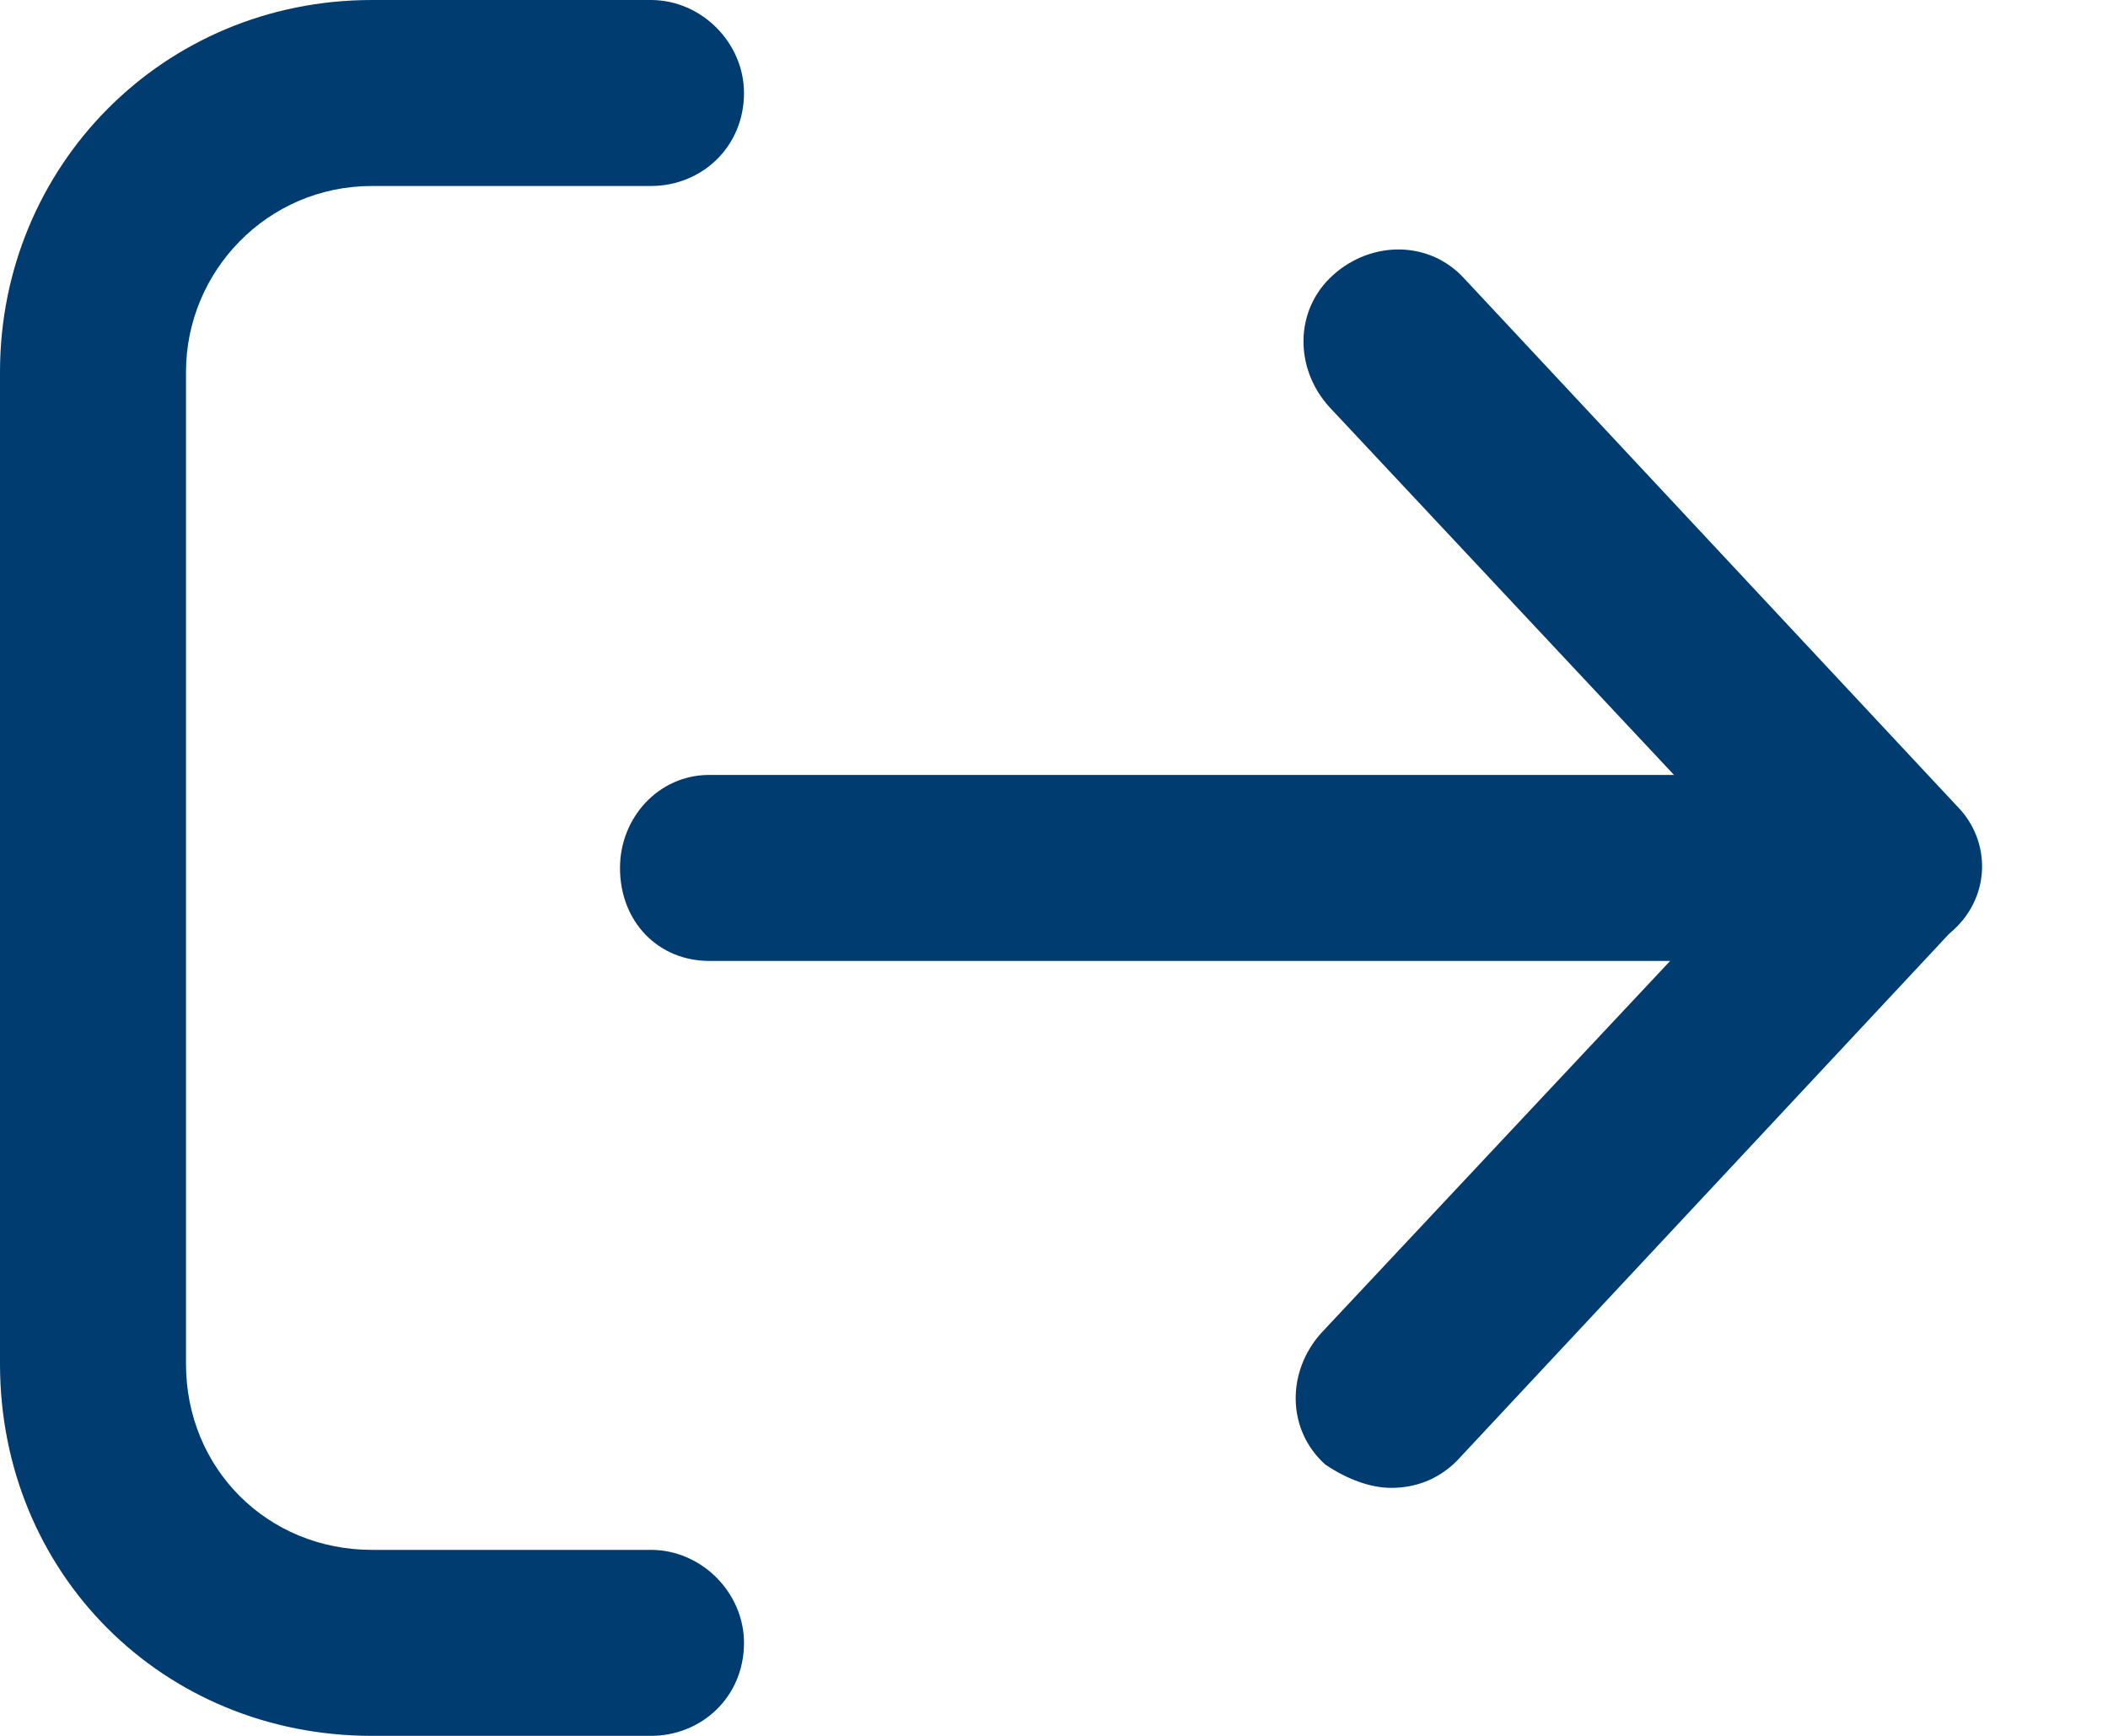
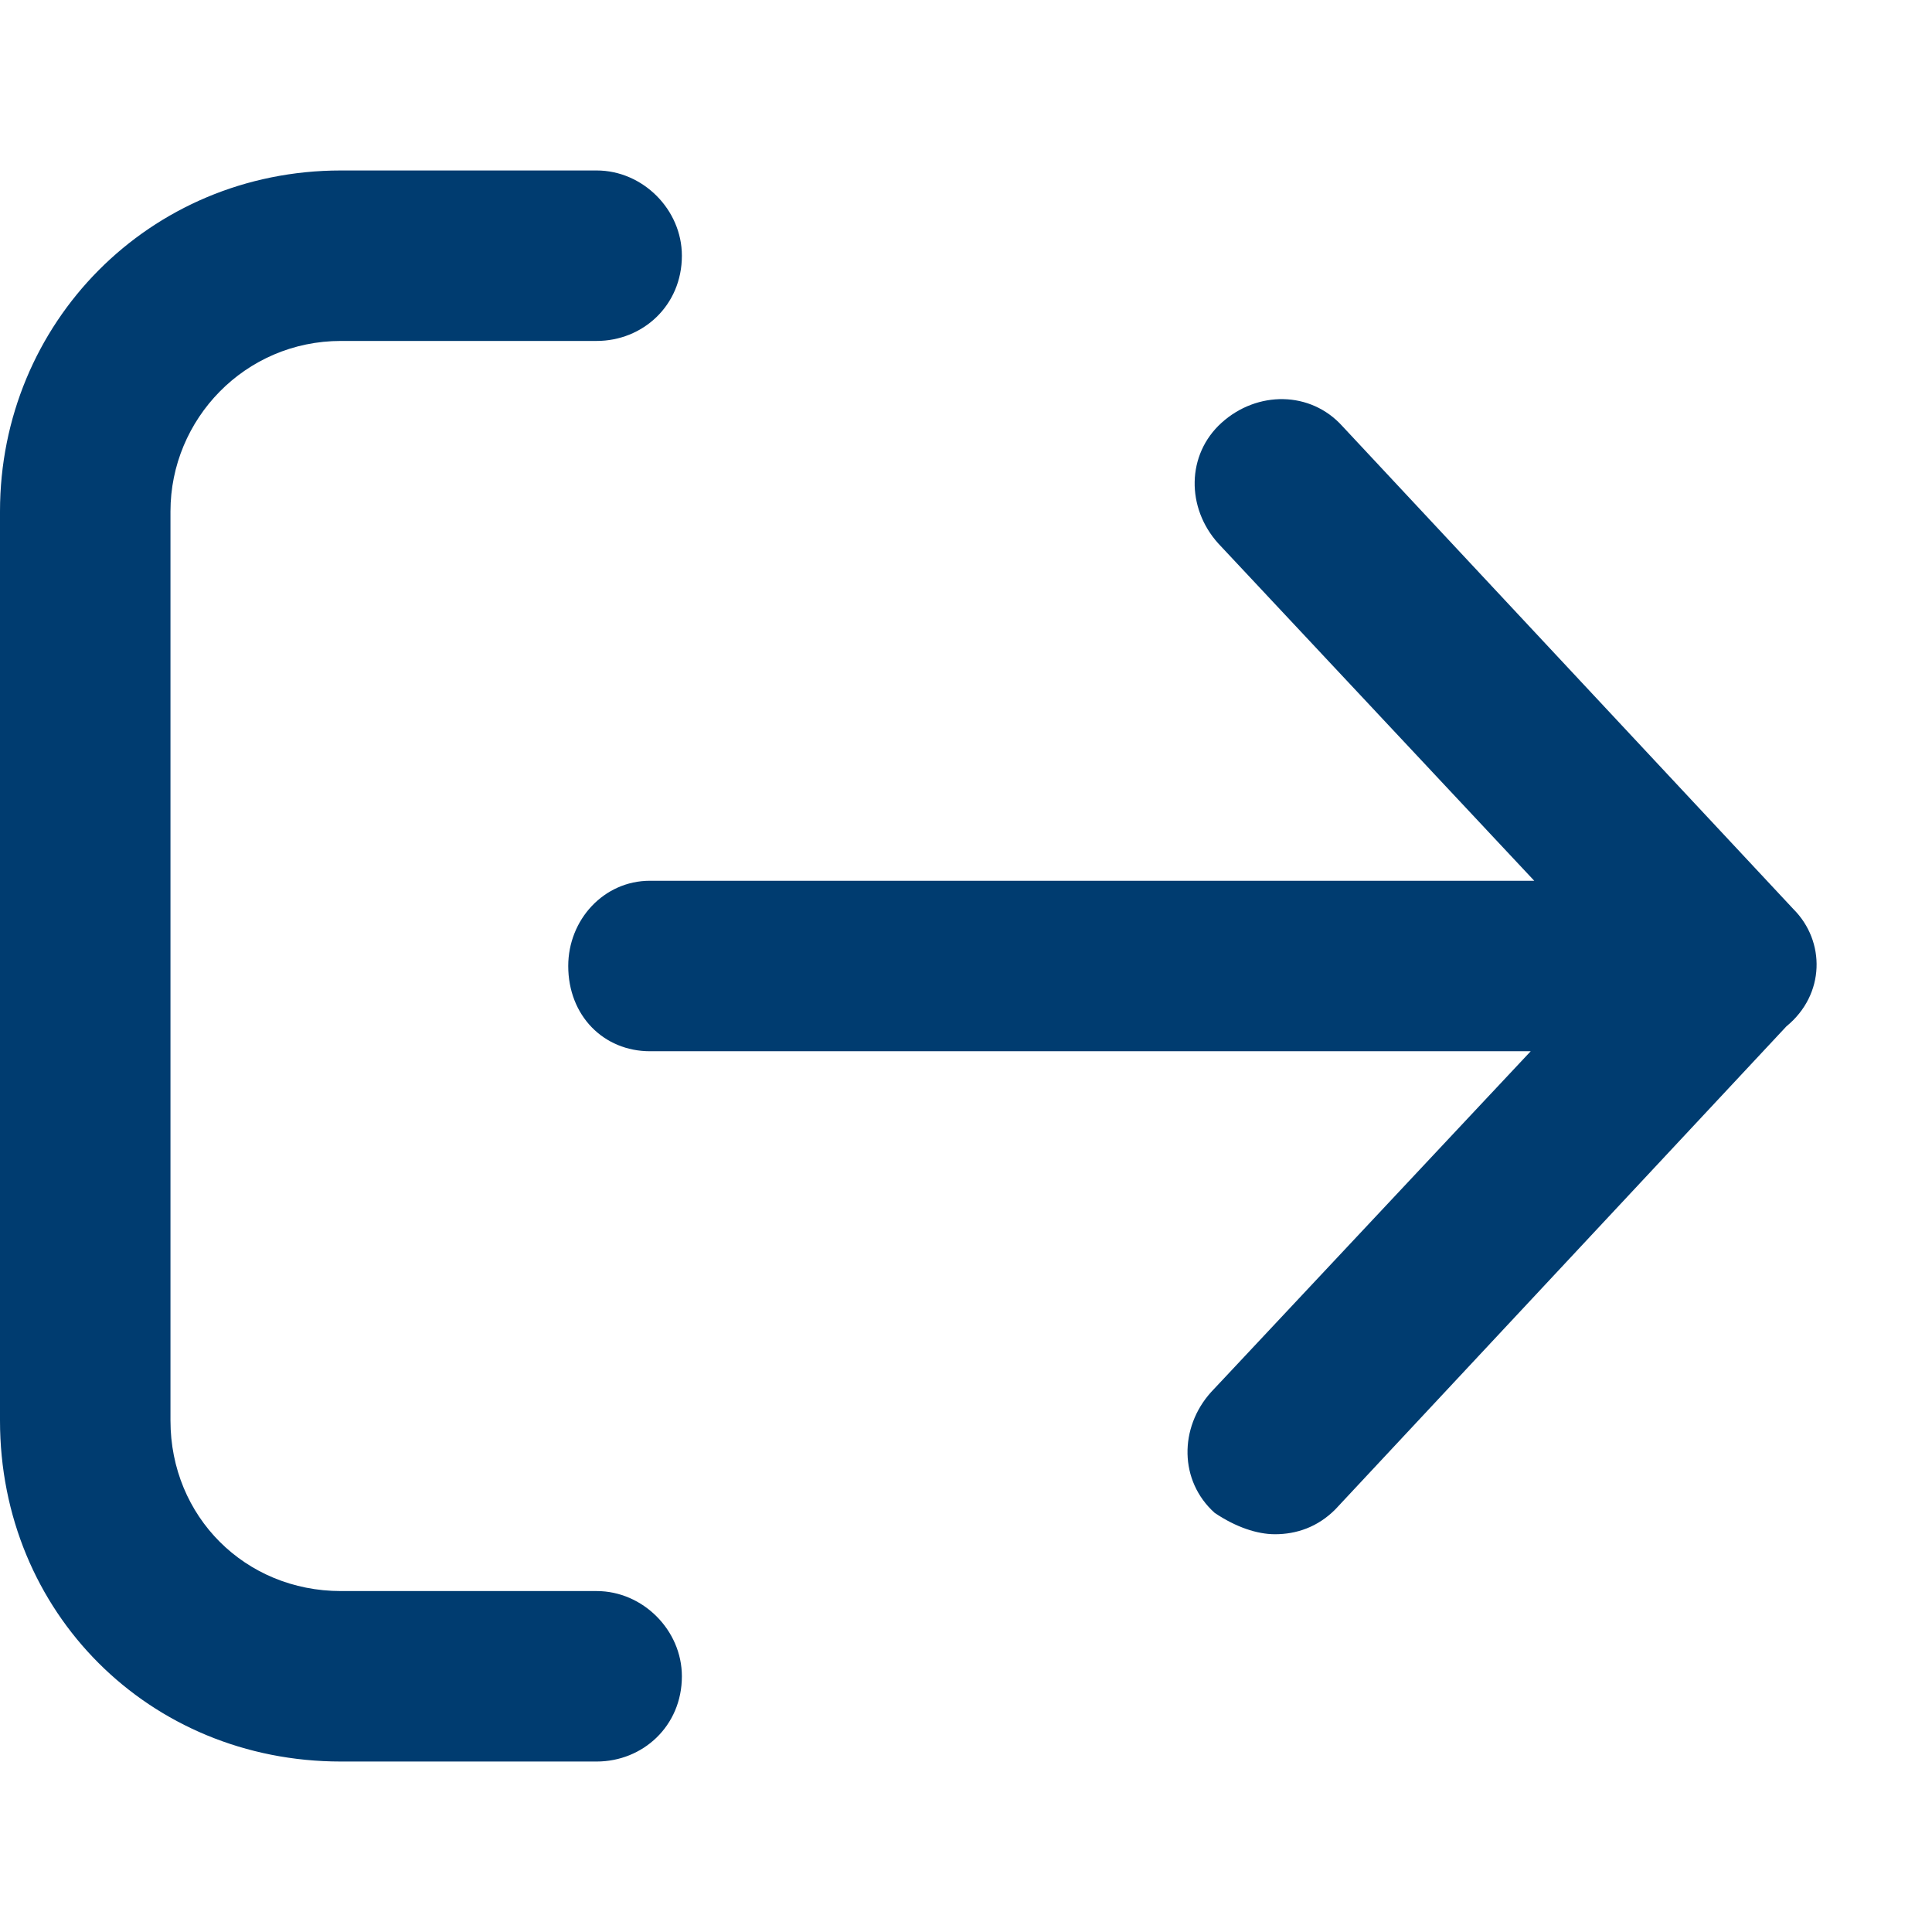
- <svg xmlns="http://www.w3.org/2000/svg" width="17" height="14" viewBox="0 0 17 14" fill="none">
+ <svg xmlns="http://www.w3.org/2000/svg" width="16" height="16" viewBox="0 0 17 14" fill="none">
  <path d="M6 13.25C6 13.688 5.656 14 5.25 14H3C1.312 14 0 12.688 0 11V3C0 1.344 1.312 0 3 0H5.25C5.656 0 6 0.344 6 0.75C6 1.188 5.656 1.5 5.25 1.5H3C2.156 1.5 1.5 2.188 1.5 3V11C1.5 11.844 2.156 12.5 3 12.5H5.25C5.656 12.5 6 12.844 6 13.25ZM15.781 6.5L11.812 2.25C11.531 1.938 11.062 1.938 10.75 2.219C10.438 2.5 10.438 2.969 10.719 3.281L13.5 6.25H5.719C5.312 6.25 5 6.594 5 7C5 7.438 5.312 7.75 5.719 7.75H13.469L10.656 10.75C10.375 11.062 10.375 11.531 10.688 11.812C10.875 11.938 11.062 12 11.219 12C11.406 12 11.594 11.938 11.75 11.781L15.719 7.531C16.062 7.25 16.062 6.781 15.781 6.5Z" fill="#003C70" />
</svg>
